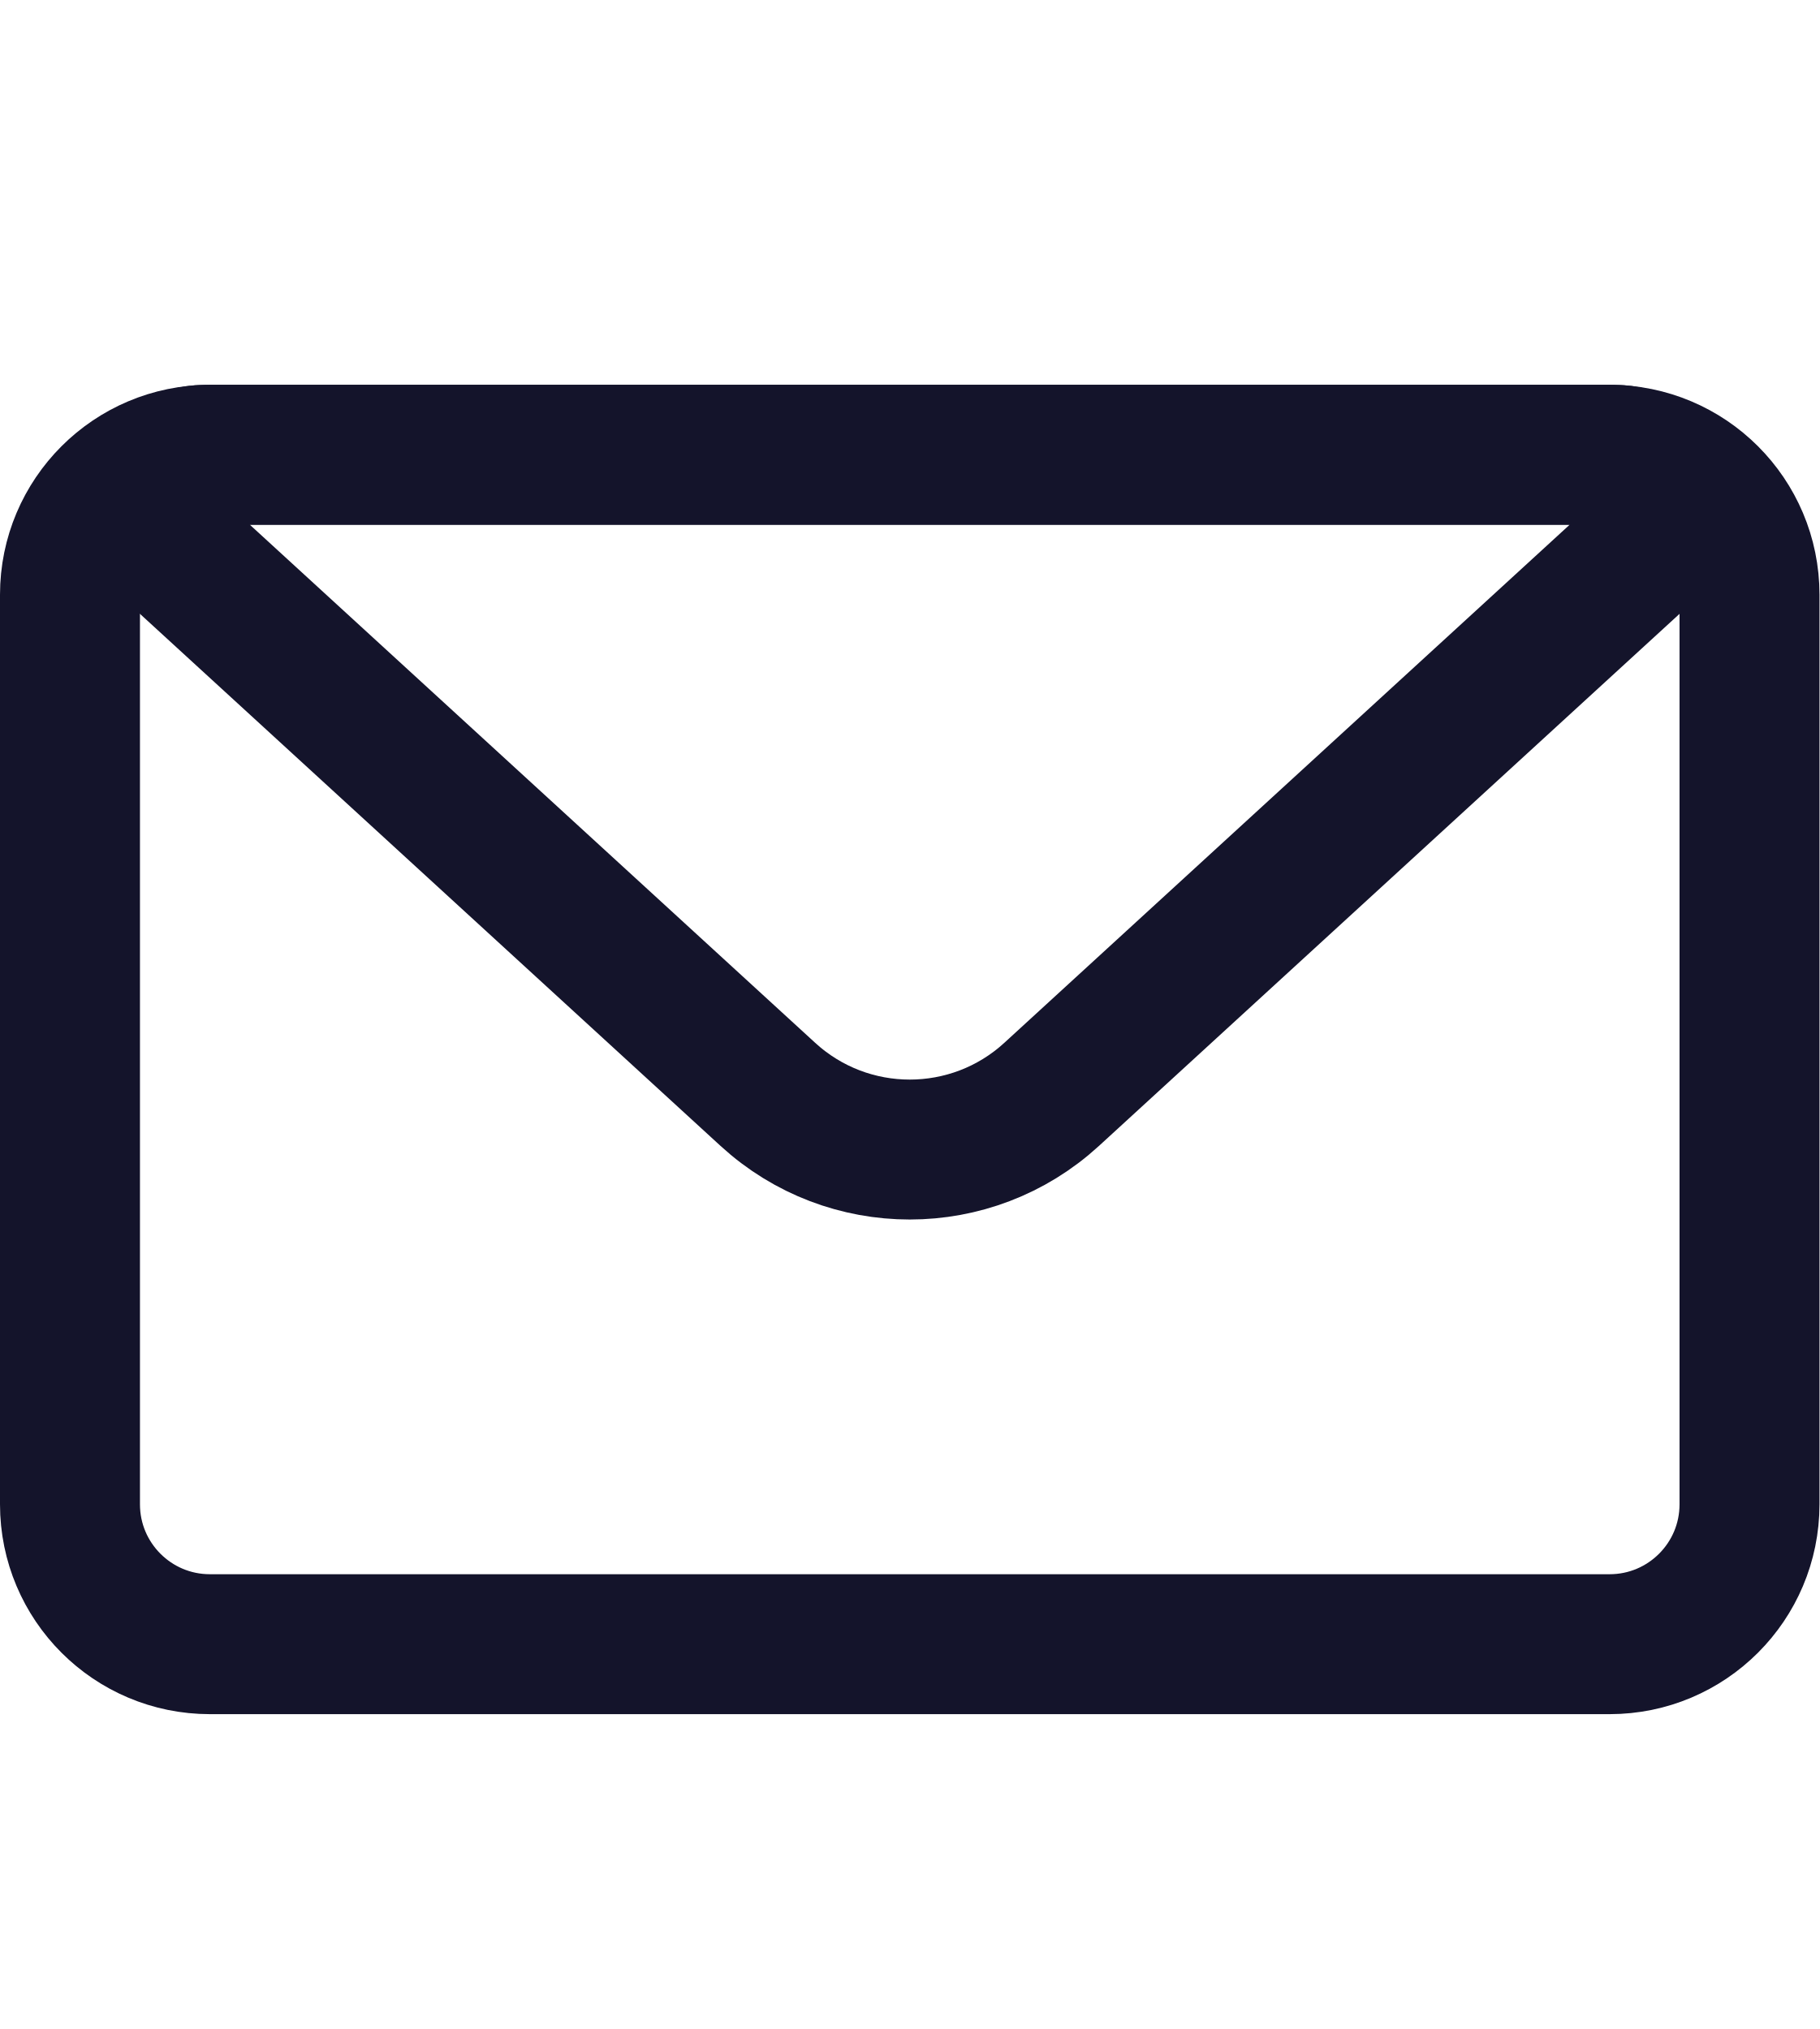
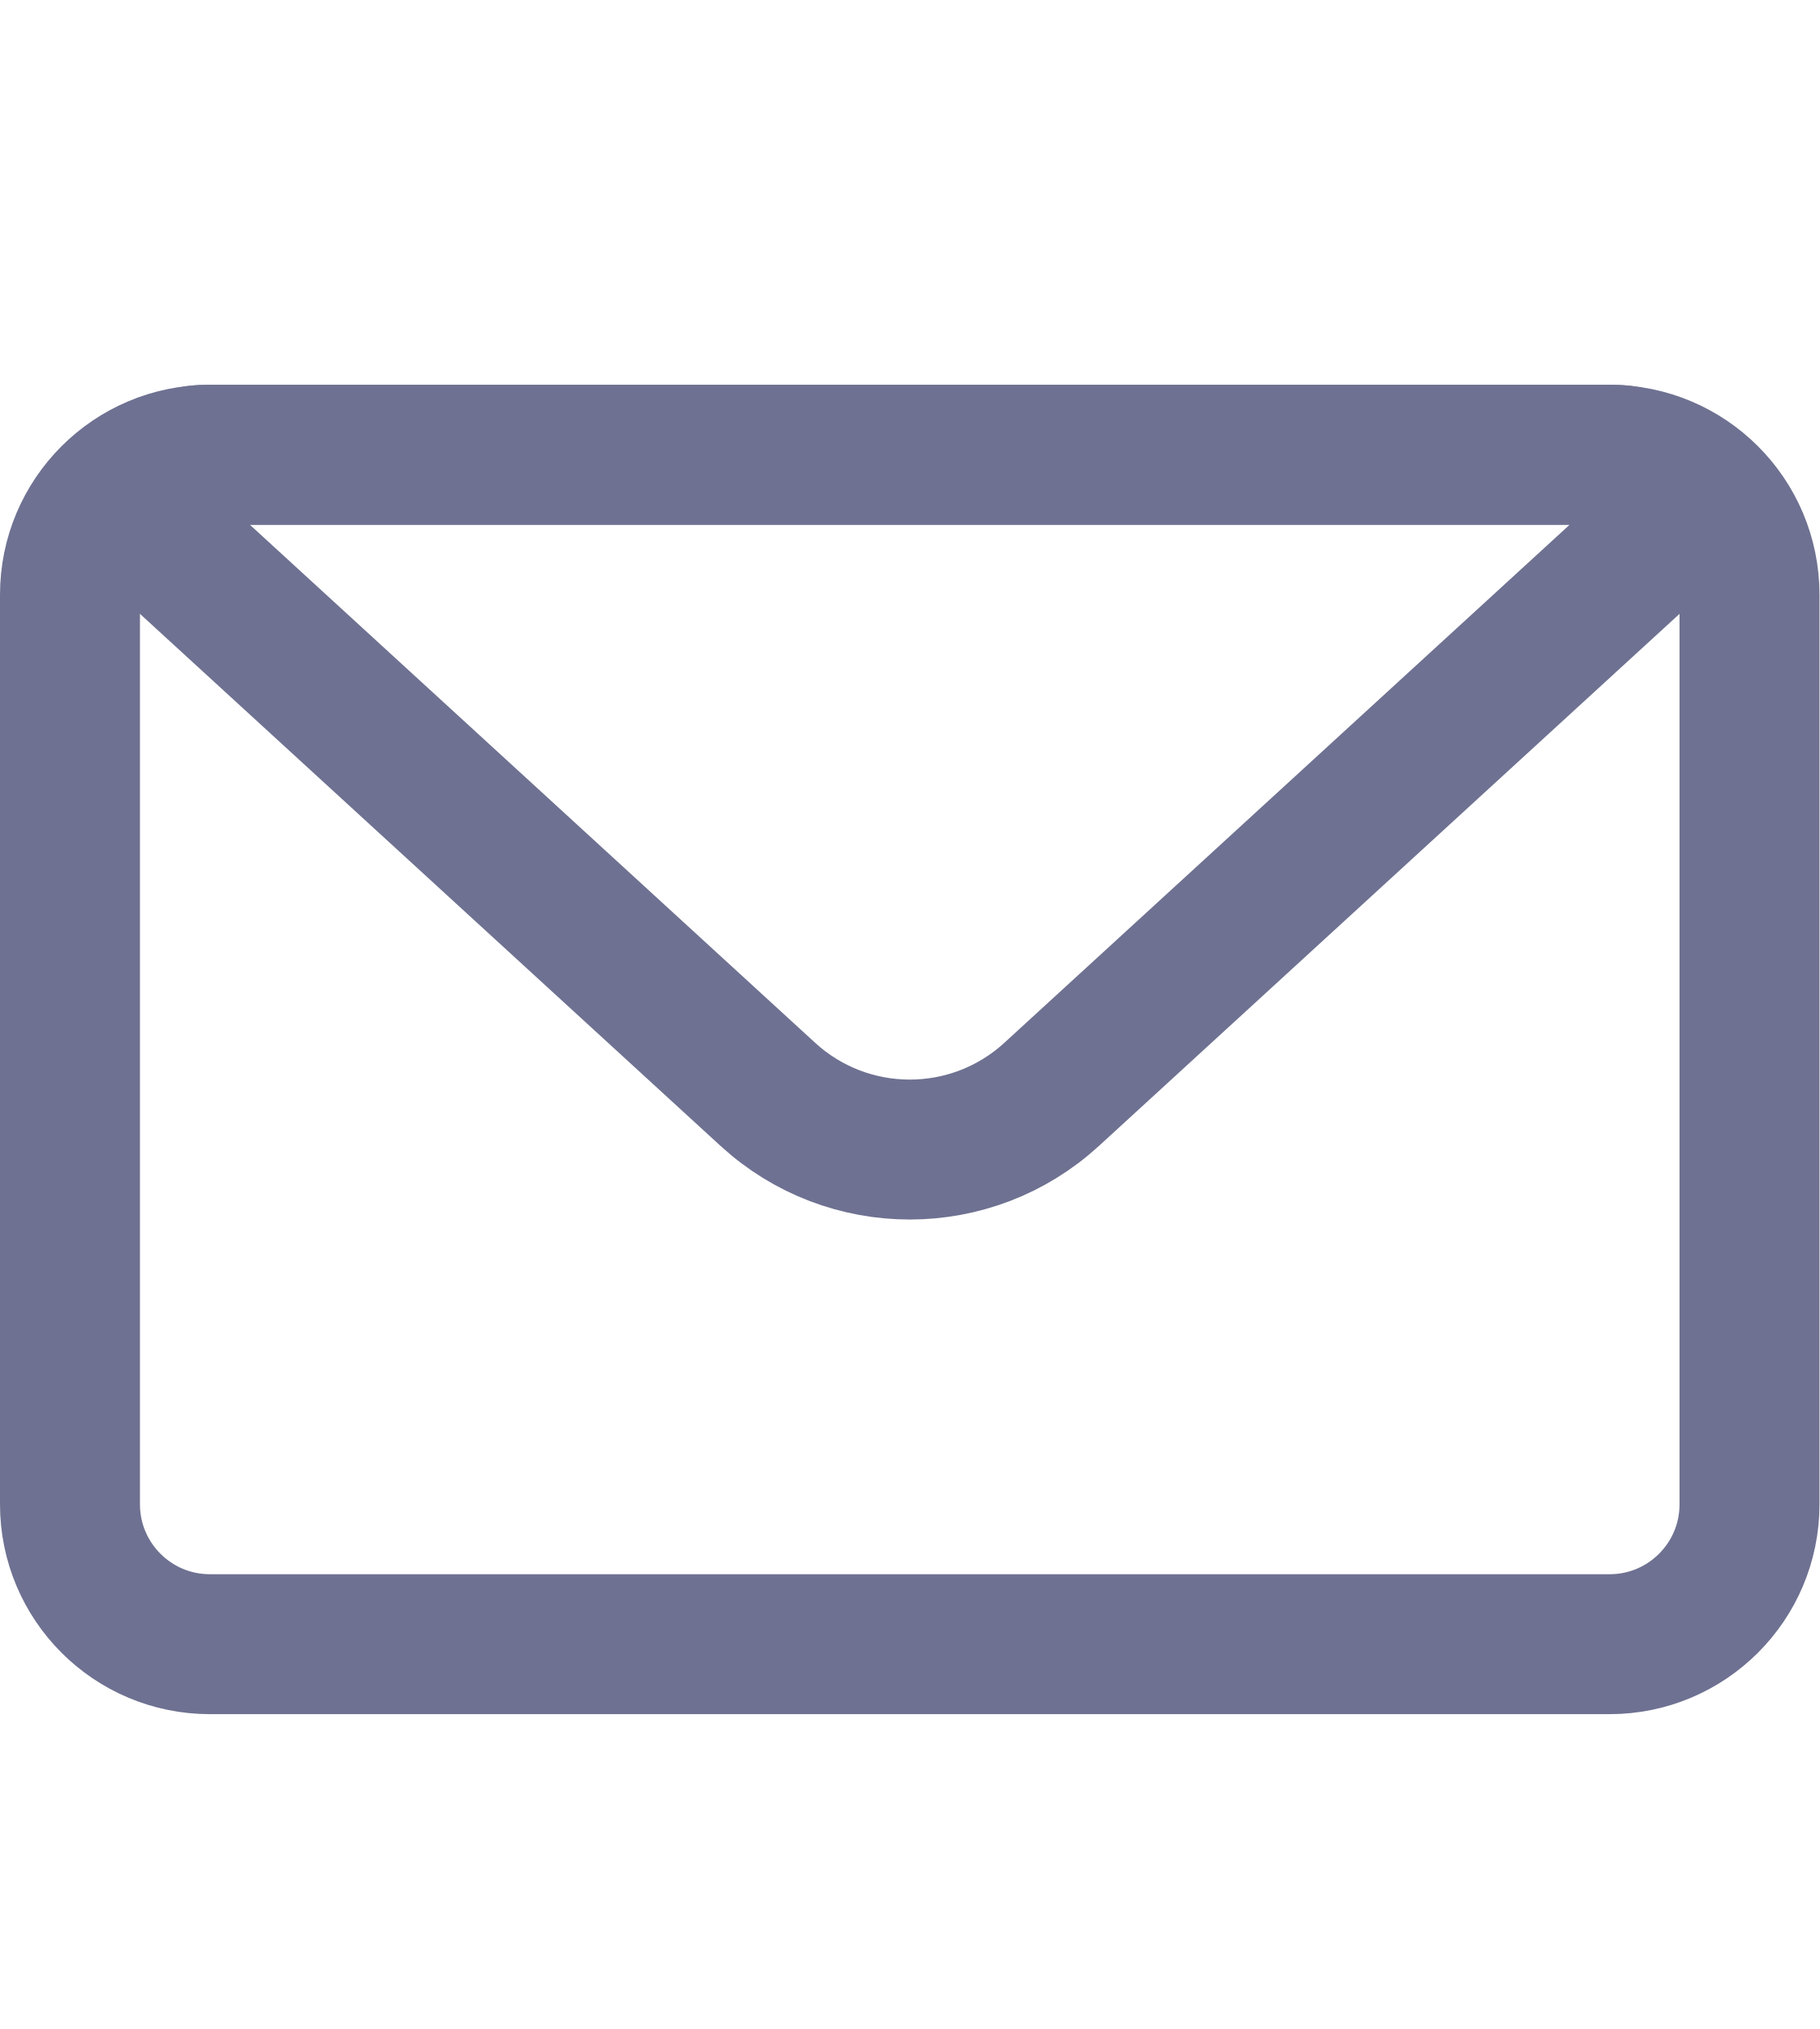
<svg xmlns="http://www.w3.org/2000/svg" width="26" height="29" viewBox="0 0 26 29" fill="none">
-   <path d="M1 8.5C1 7.395 1.895 6.5 3 6.5H23C24.105 6.5 25 7.395 25 8.5V21.5C25 22.605 24.105 23.5 23 23.5H3C1.895 23.5 1 22.605 1 21.5V8.5Z" stroke="#14142B" stroke-width="2" stroke-linejoin="round" />
-   <path d="M2.421 7.803C1.917 7.341 2.244 6.5 2.928 6.5H23.072C23.756 6.5 24.083 7.341 23.579 7.803L15.027 15.642C13.88 16.693 12.12 16.693 10.973 15.642L2.421 7.803Z" stroke="#14142B" stroke-width="2" stroke-linejoin="round" />
+   <path d="M1 8.5C1 7.395 1.895 6.5 3 6.5H23C24.105 6.5 25 7.395 25 8.5V21.5C25 22.605 24.105 23.5 23 23.5H3C1.895 23.5 1 22.605 1 21.5V8.5Z" stroke="#6E7191" stroke-width="2" stroke-linejoin="round" />
+   <path d="M2.421 7.803C1.917 7.341 2.244 6.5 2.928 6.5H23.072C23.756 6.5 24.083 7.341 23.579 7.803L15.027 15.642C13.88 16.693 12.12 16.693 10.973 15.642L2.421 7.803Z" stroke="#6E7191" stroke-width="2" stroke-linejoin="round" />
</svg>
